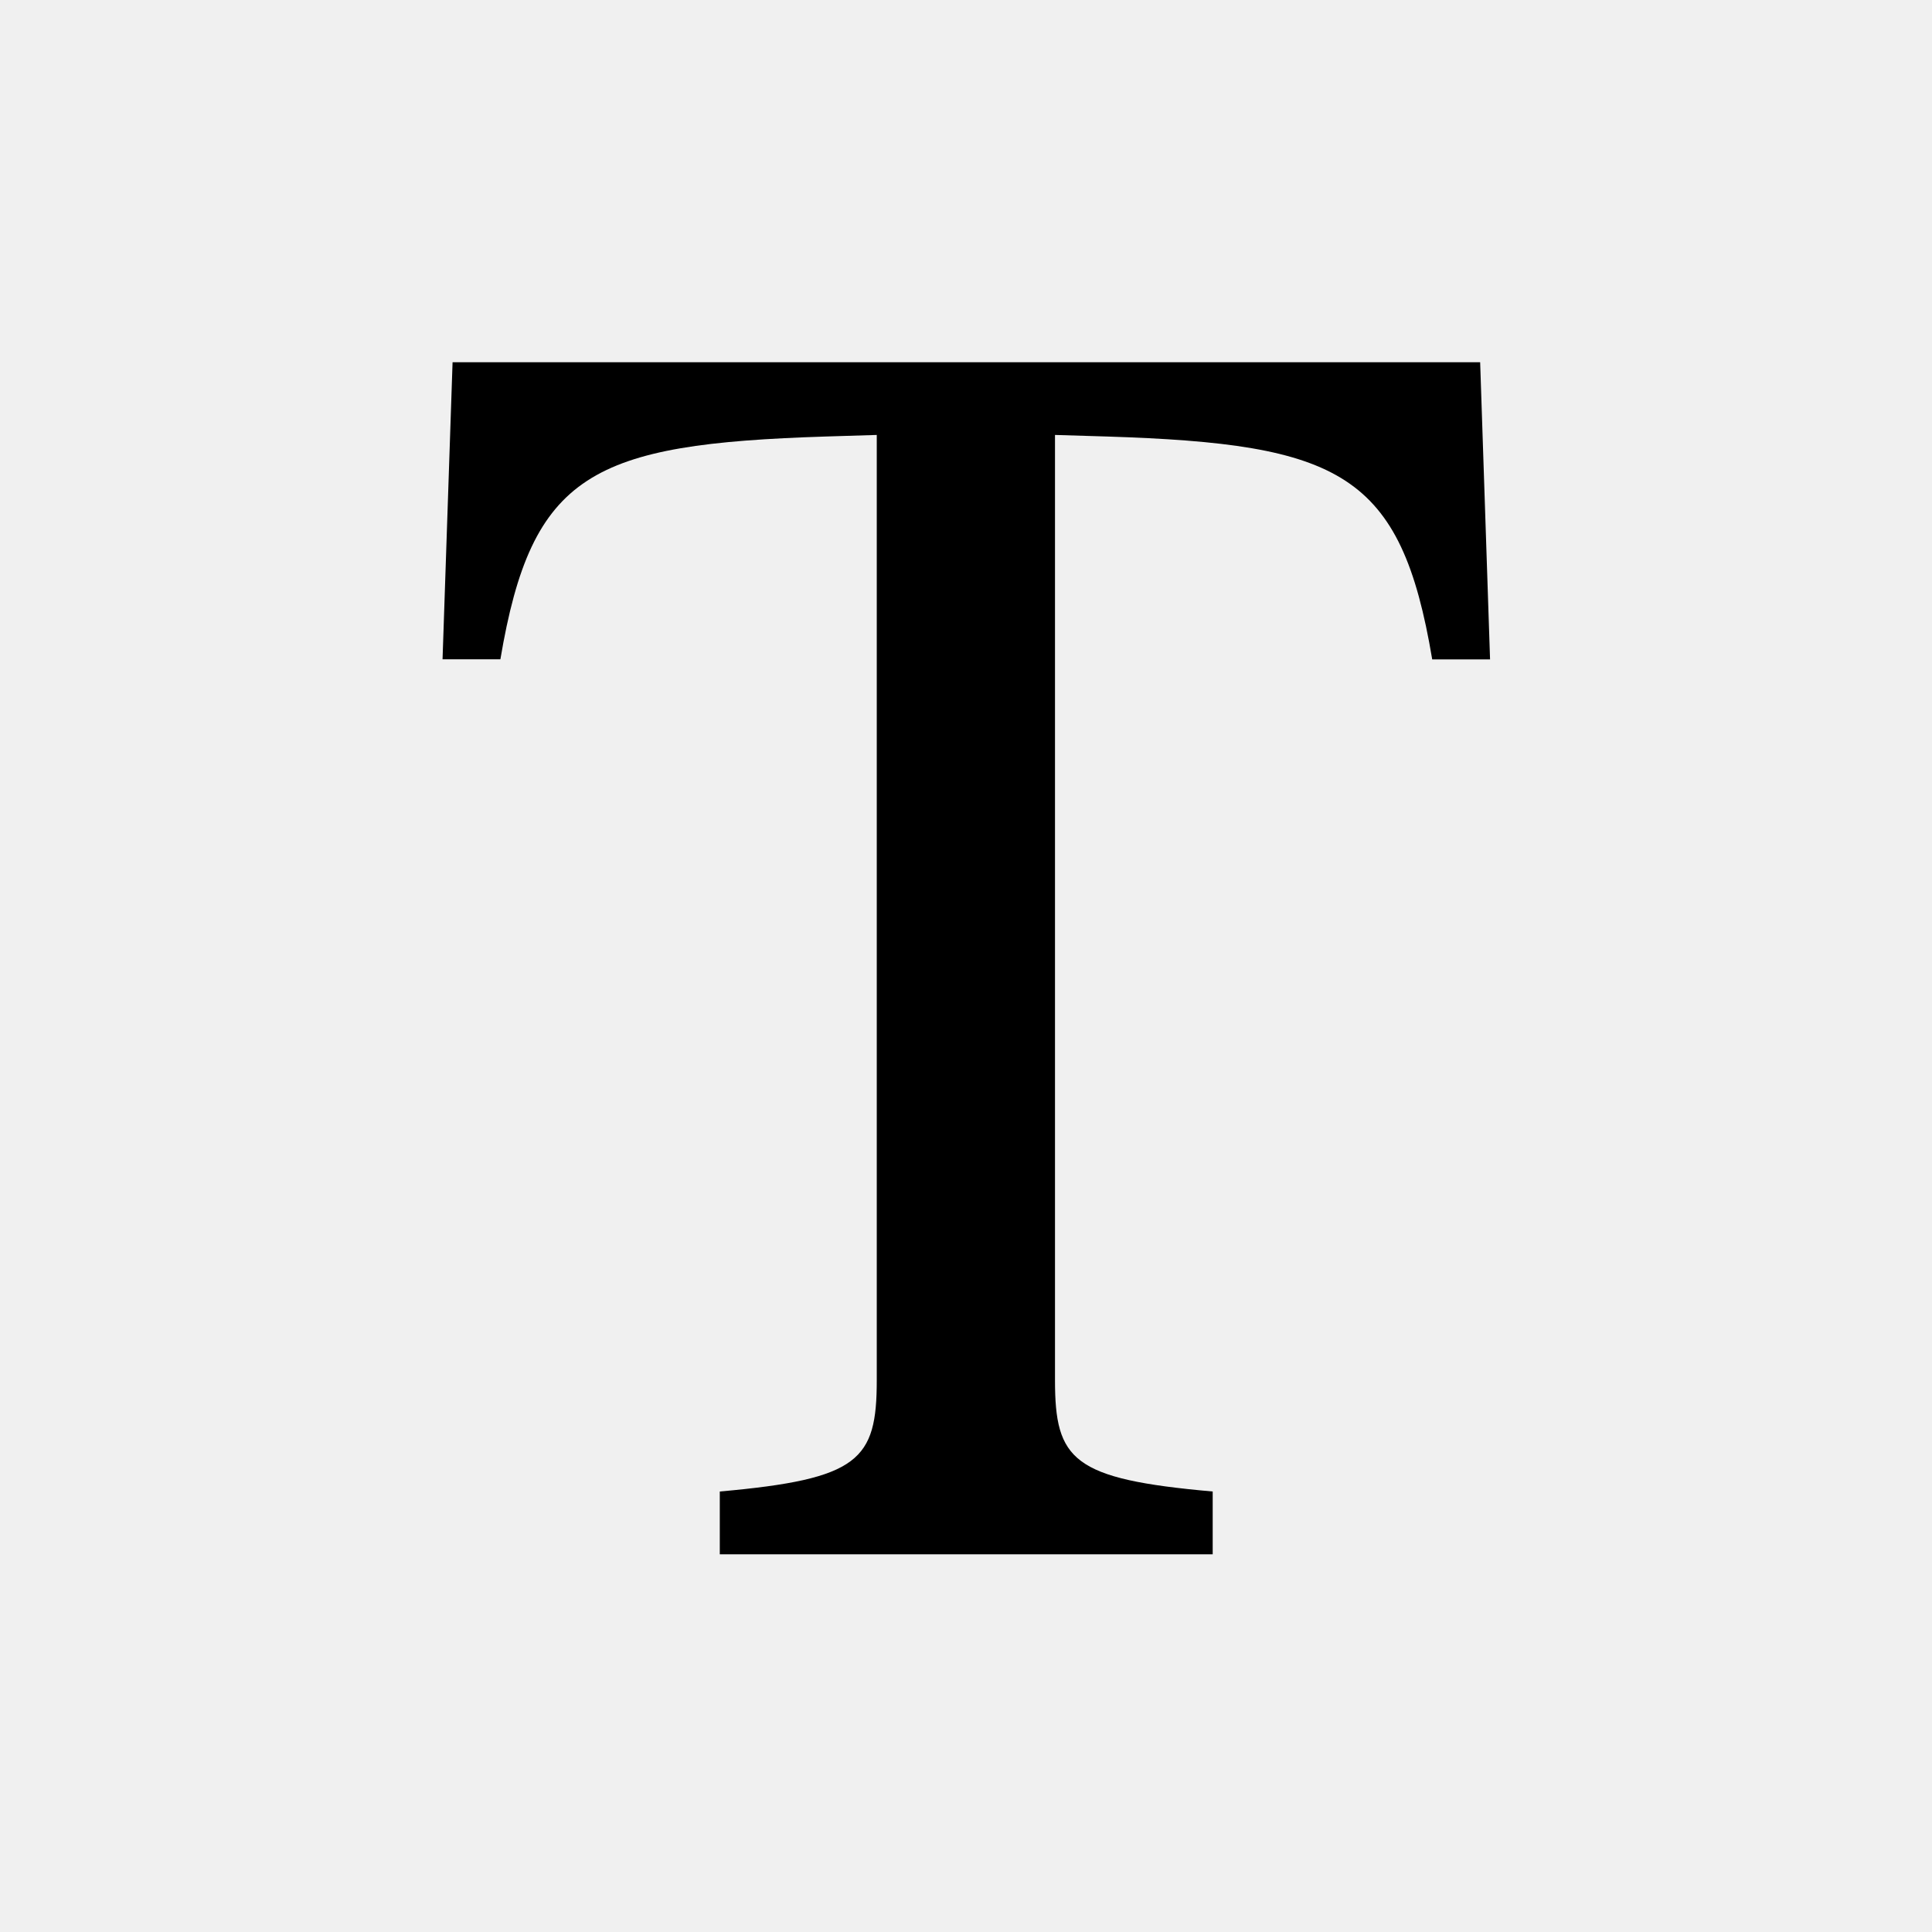
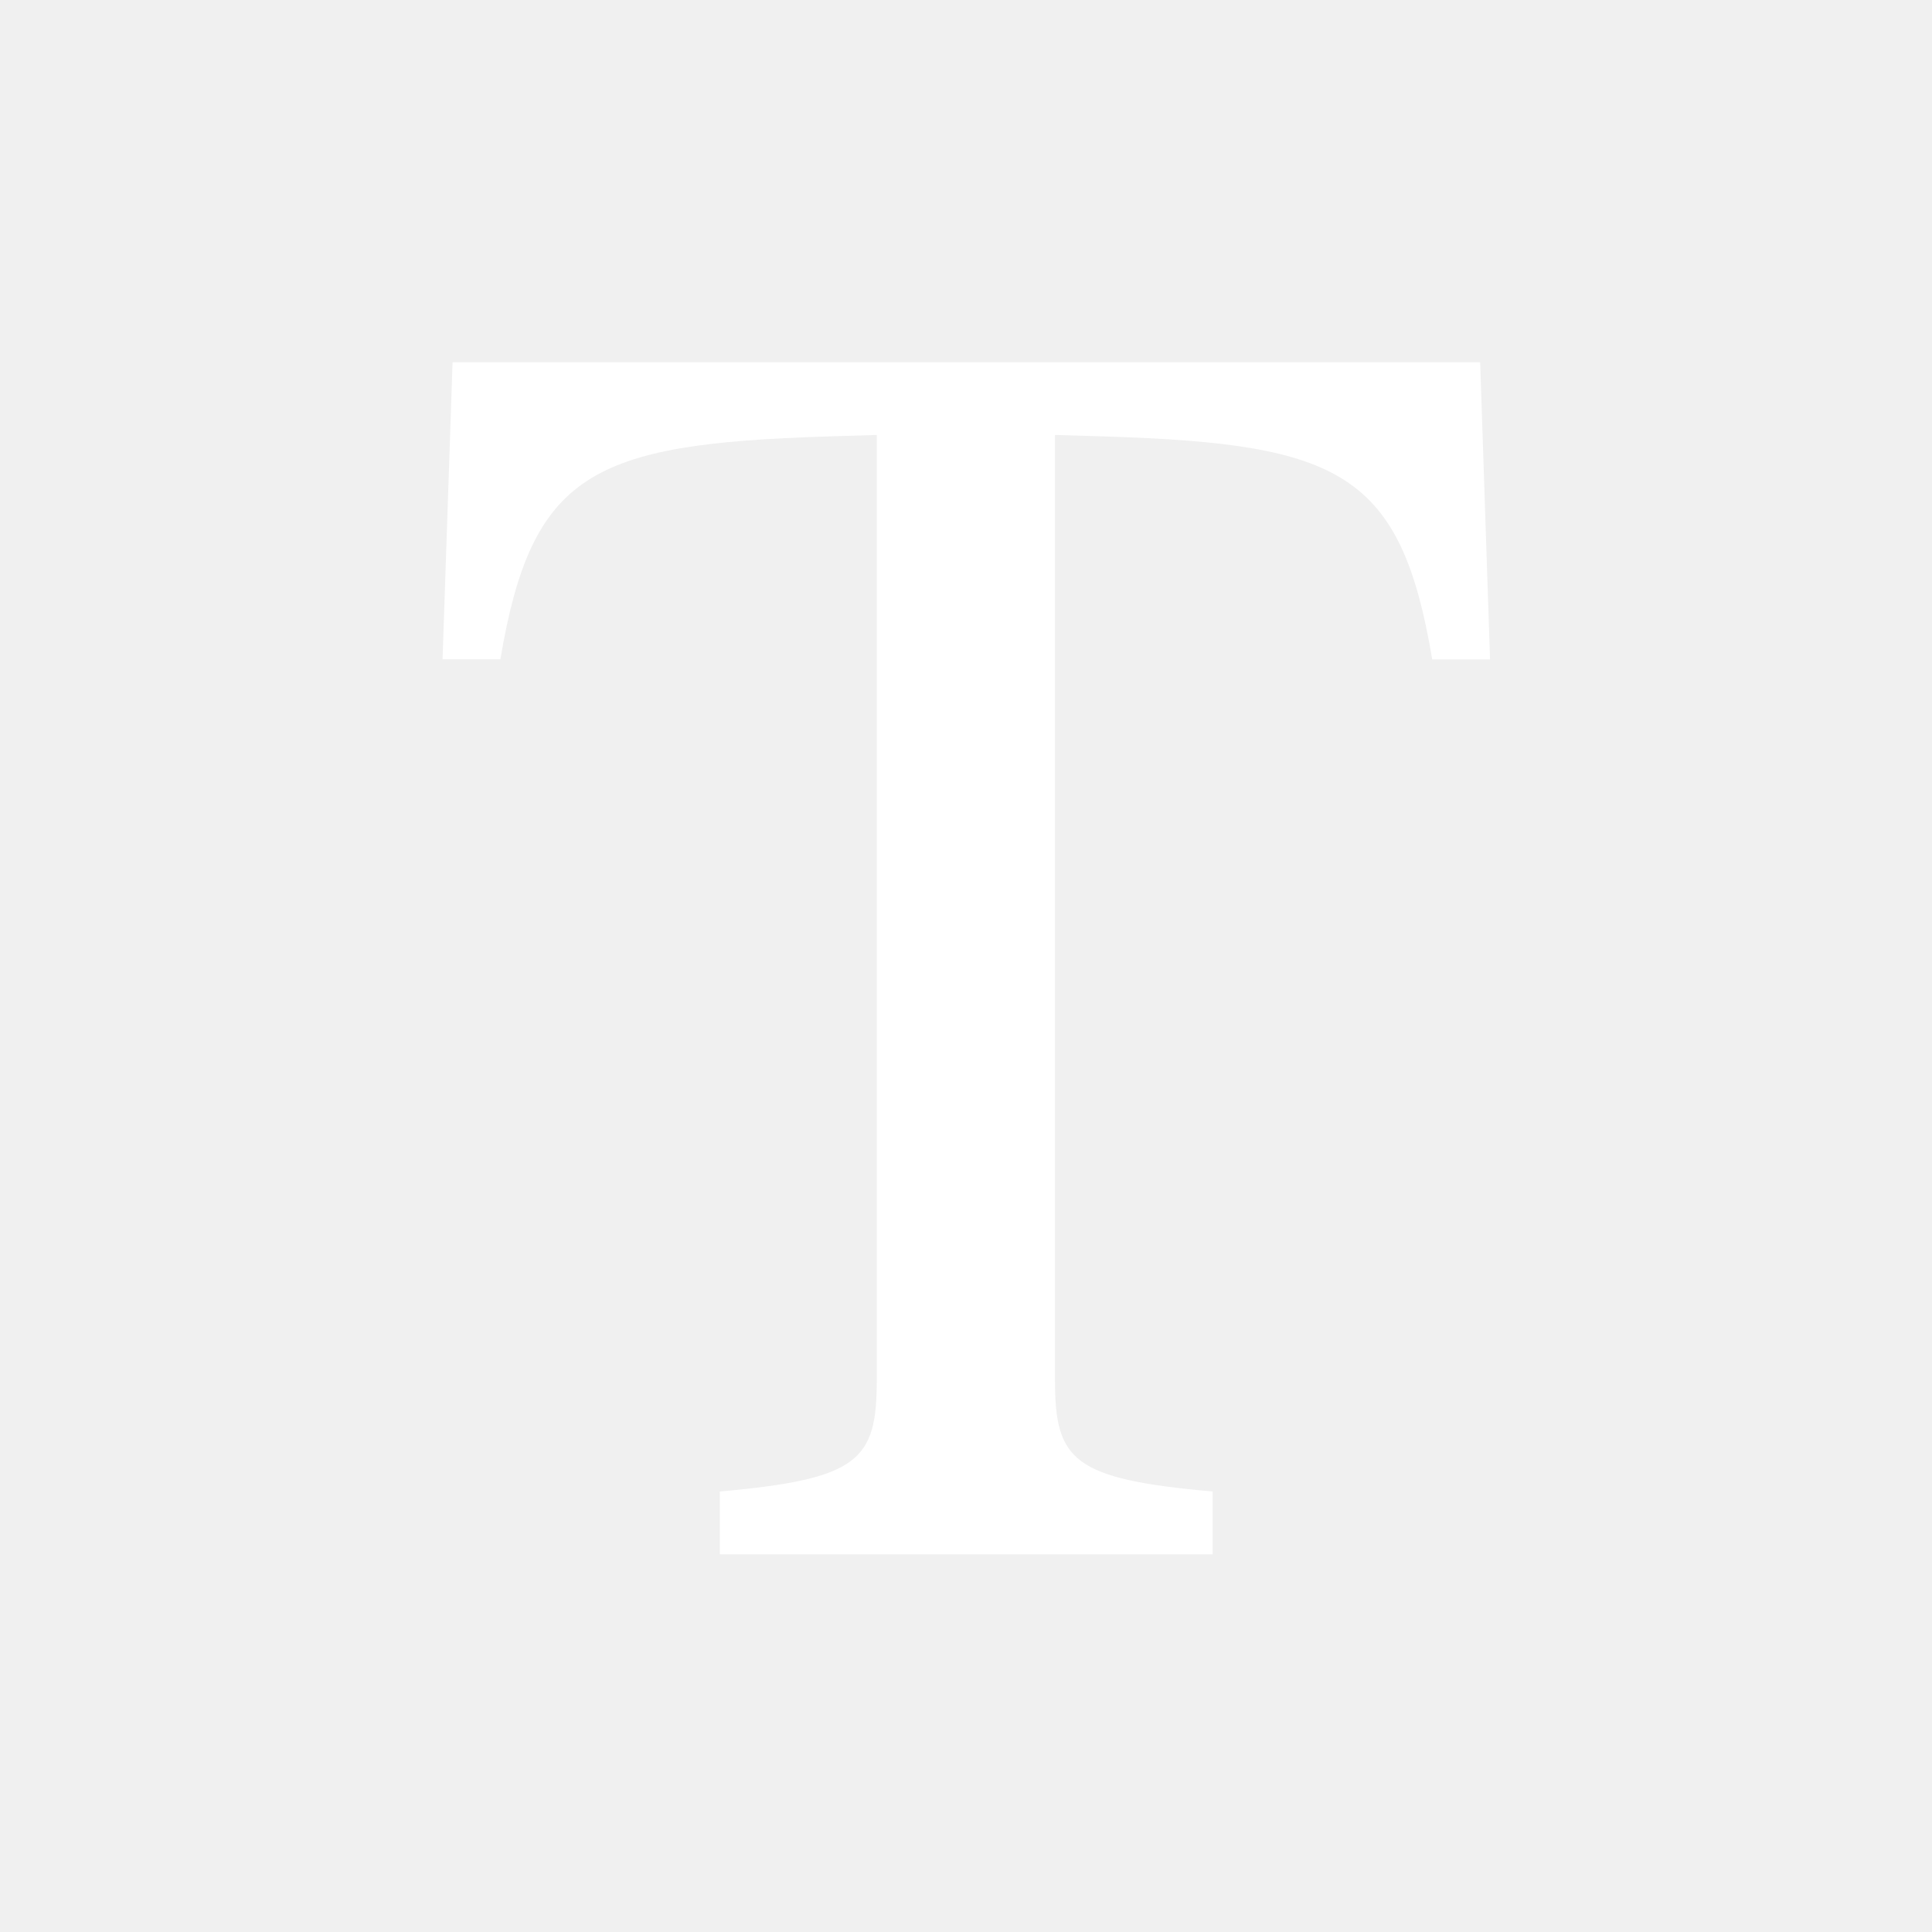
- <svg xmlns="http://www.w3.org/2000/svg" width="16" height="16" fill="currentColor" class="bi bi-fonts" viewBox="0 0 16 16">
+ <svg xmlns="http://www.w3.org/2000/svg" width="16" height="16" fill="white" class="bi bi-fonts" viewBox="0 0 16 16">
  <path d="M12.258 3h-8.51l-.083 2.46h.479c.26-1.544.758-1.783 2.693-1.845l.424-.013v7.827c0 .663-.144.82-1.3.923v.52h4.082v-.52c-1.162-.103-1.306-.26-1.306-.923V3.602l.431.013c1.934.062 2.434.301 2.693 1.846h.479L12.258 3z" />
</svg>
